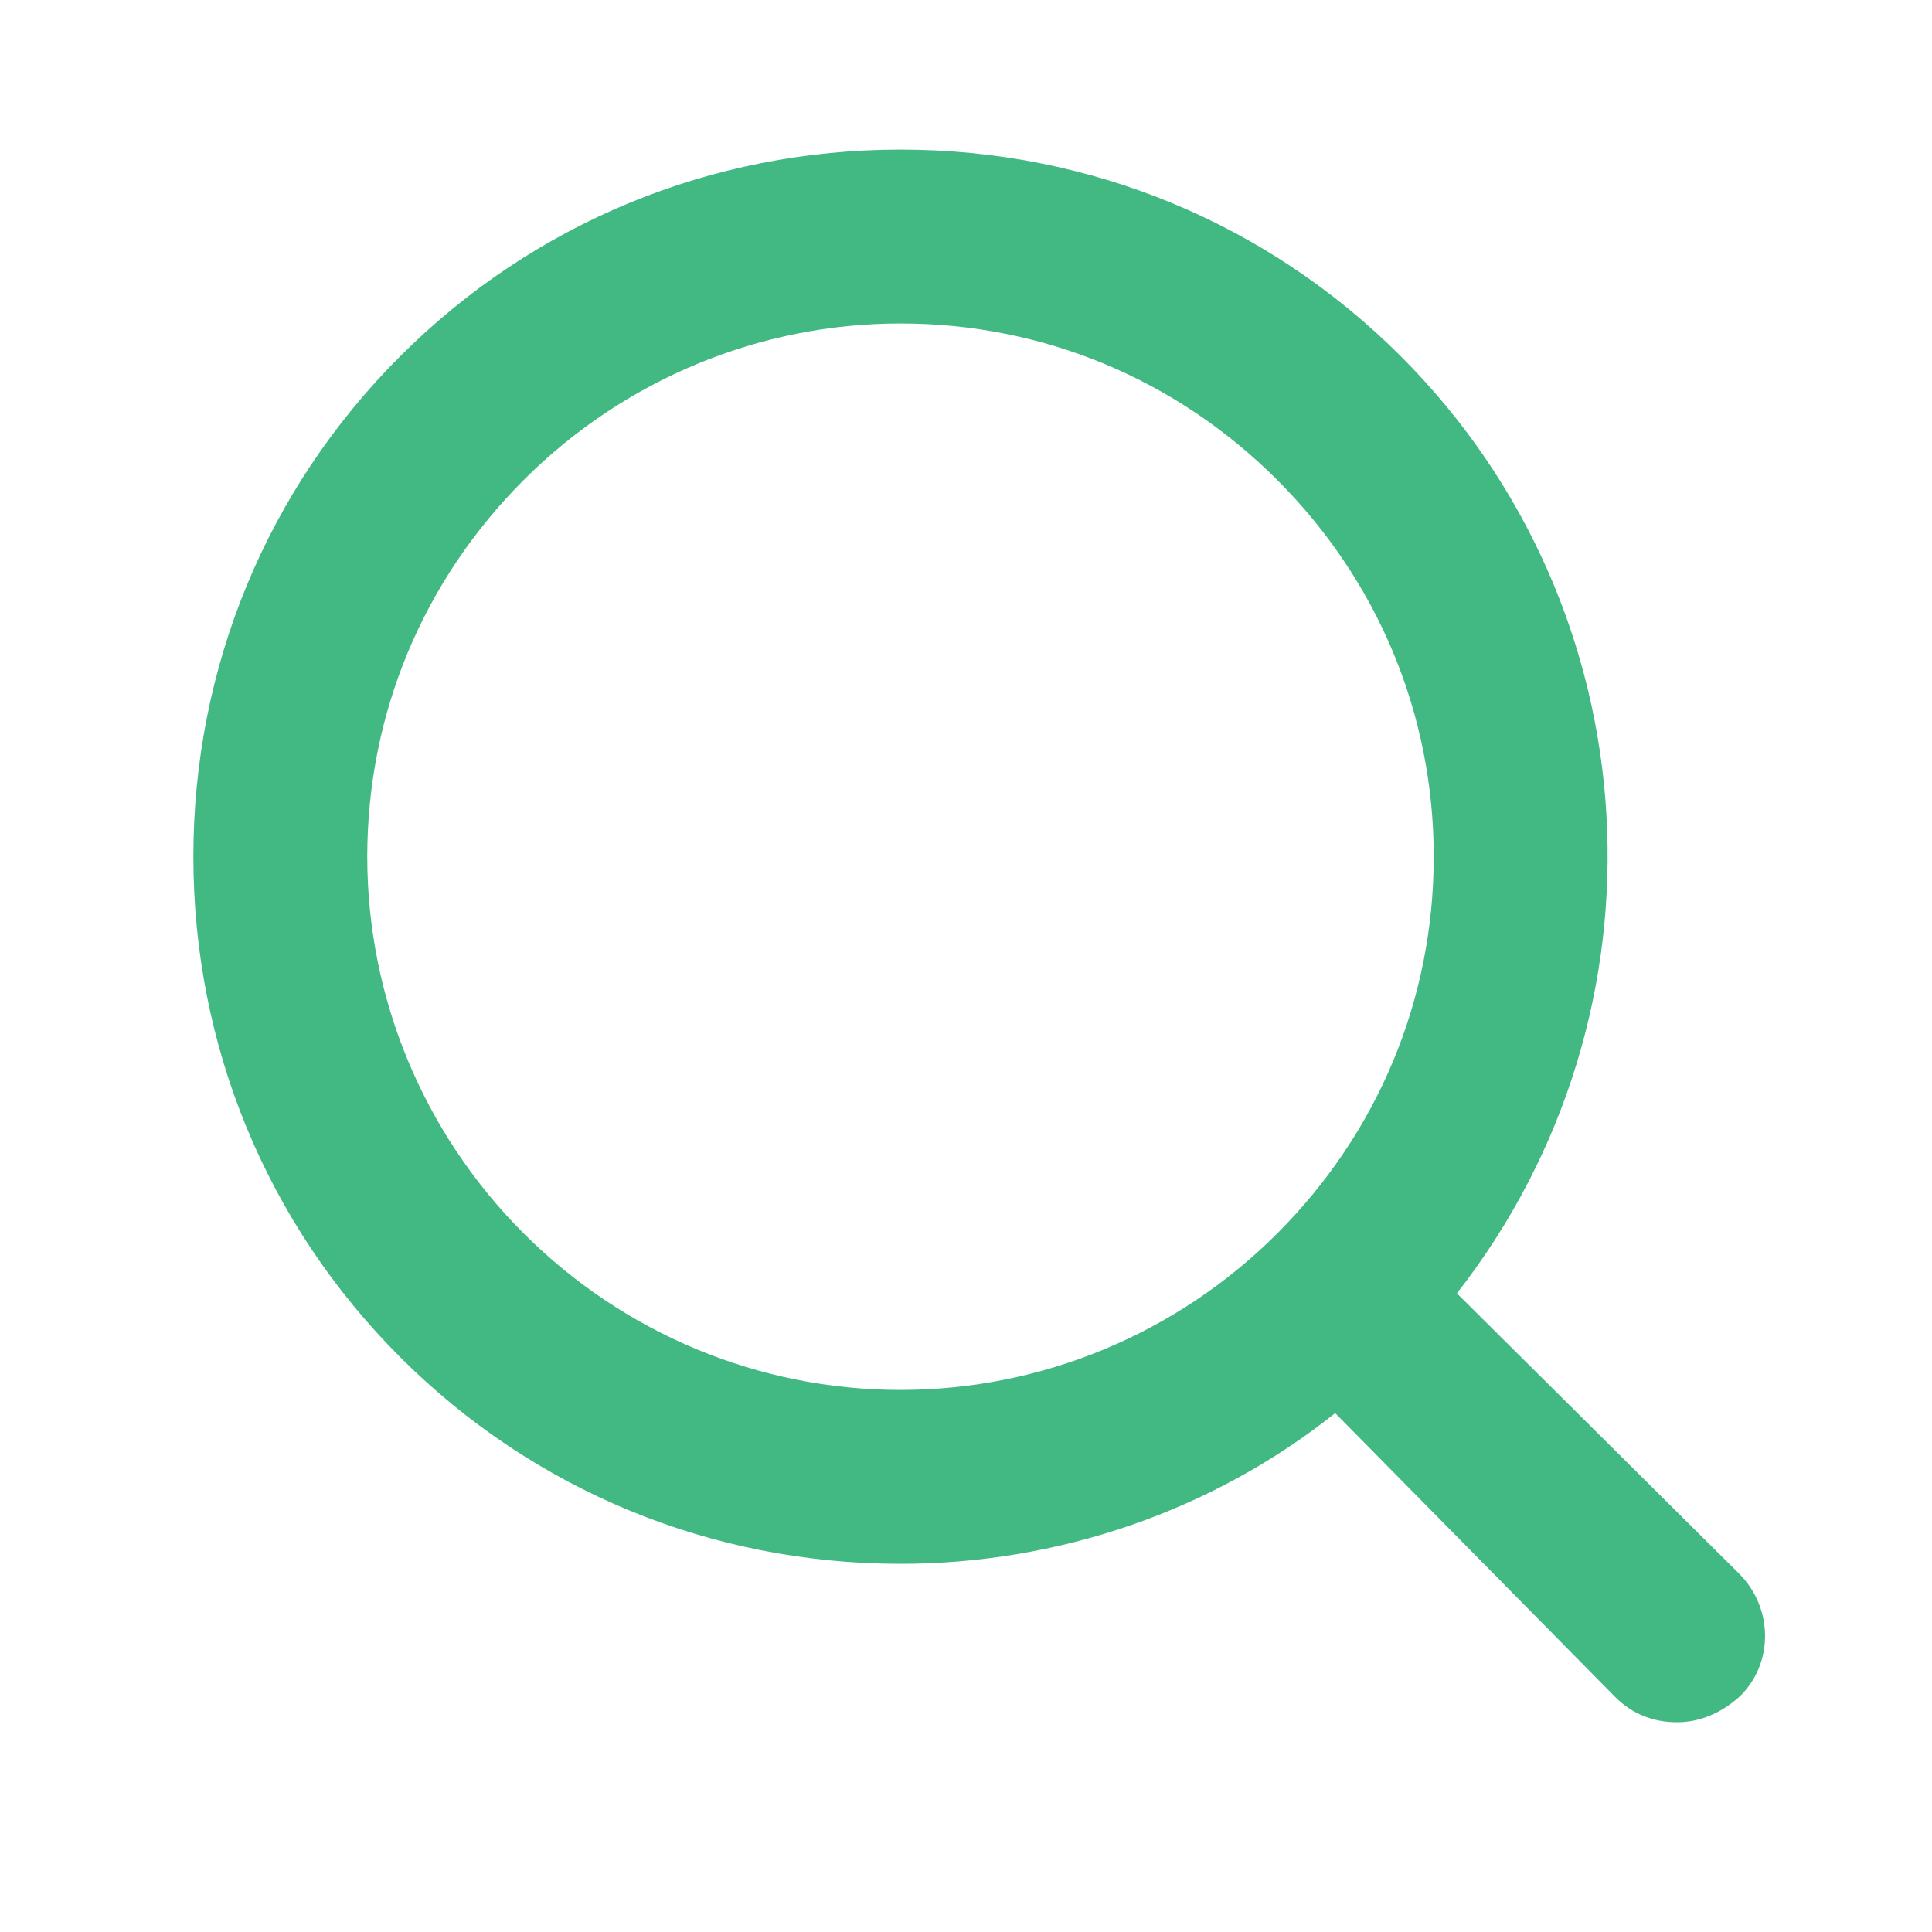
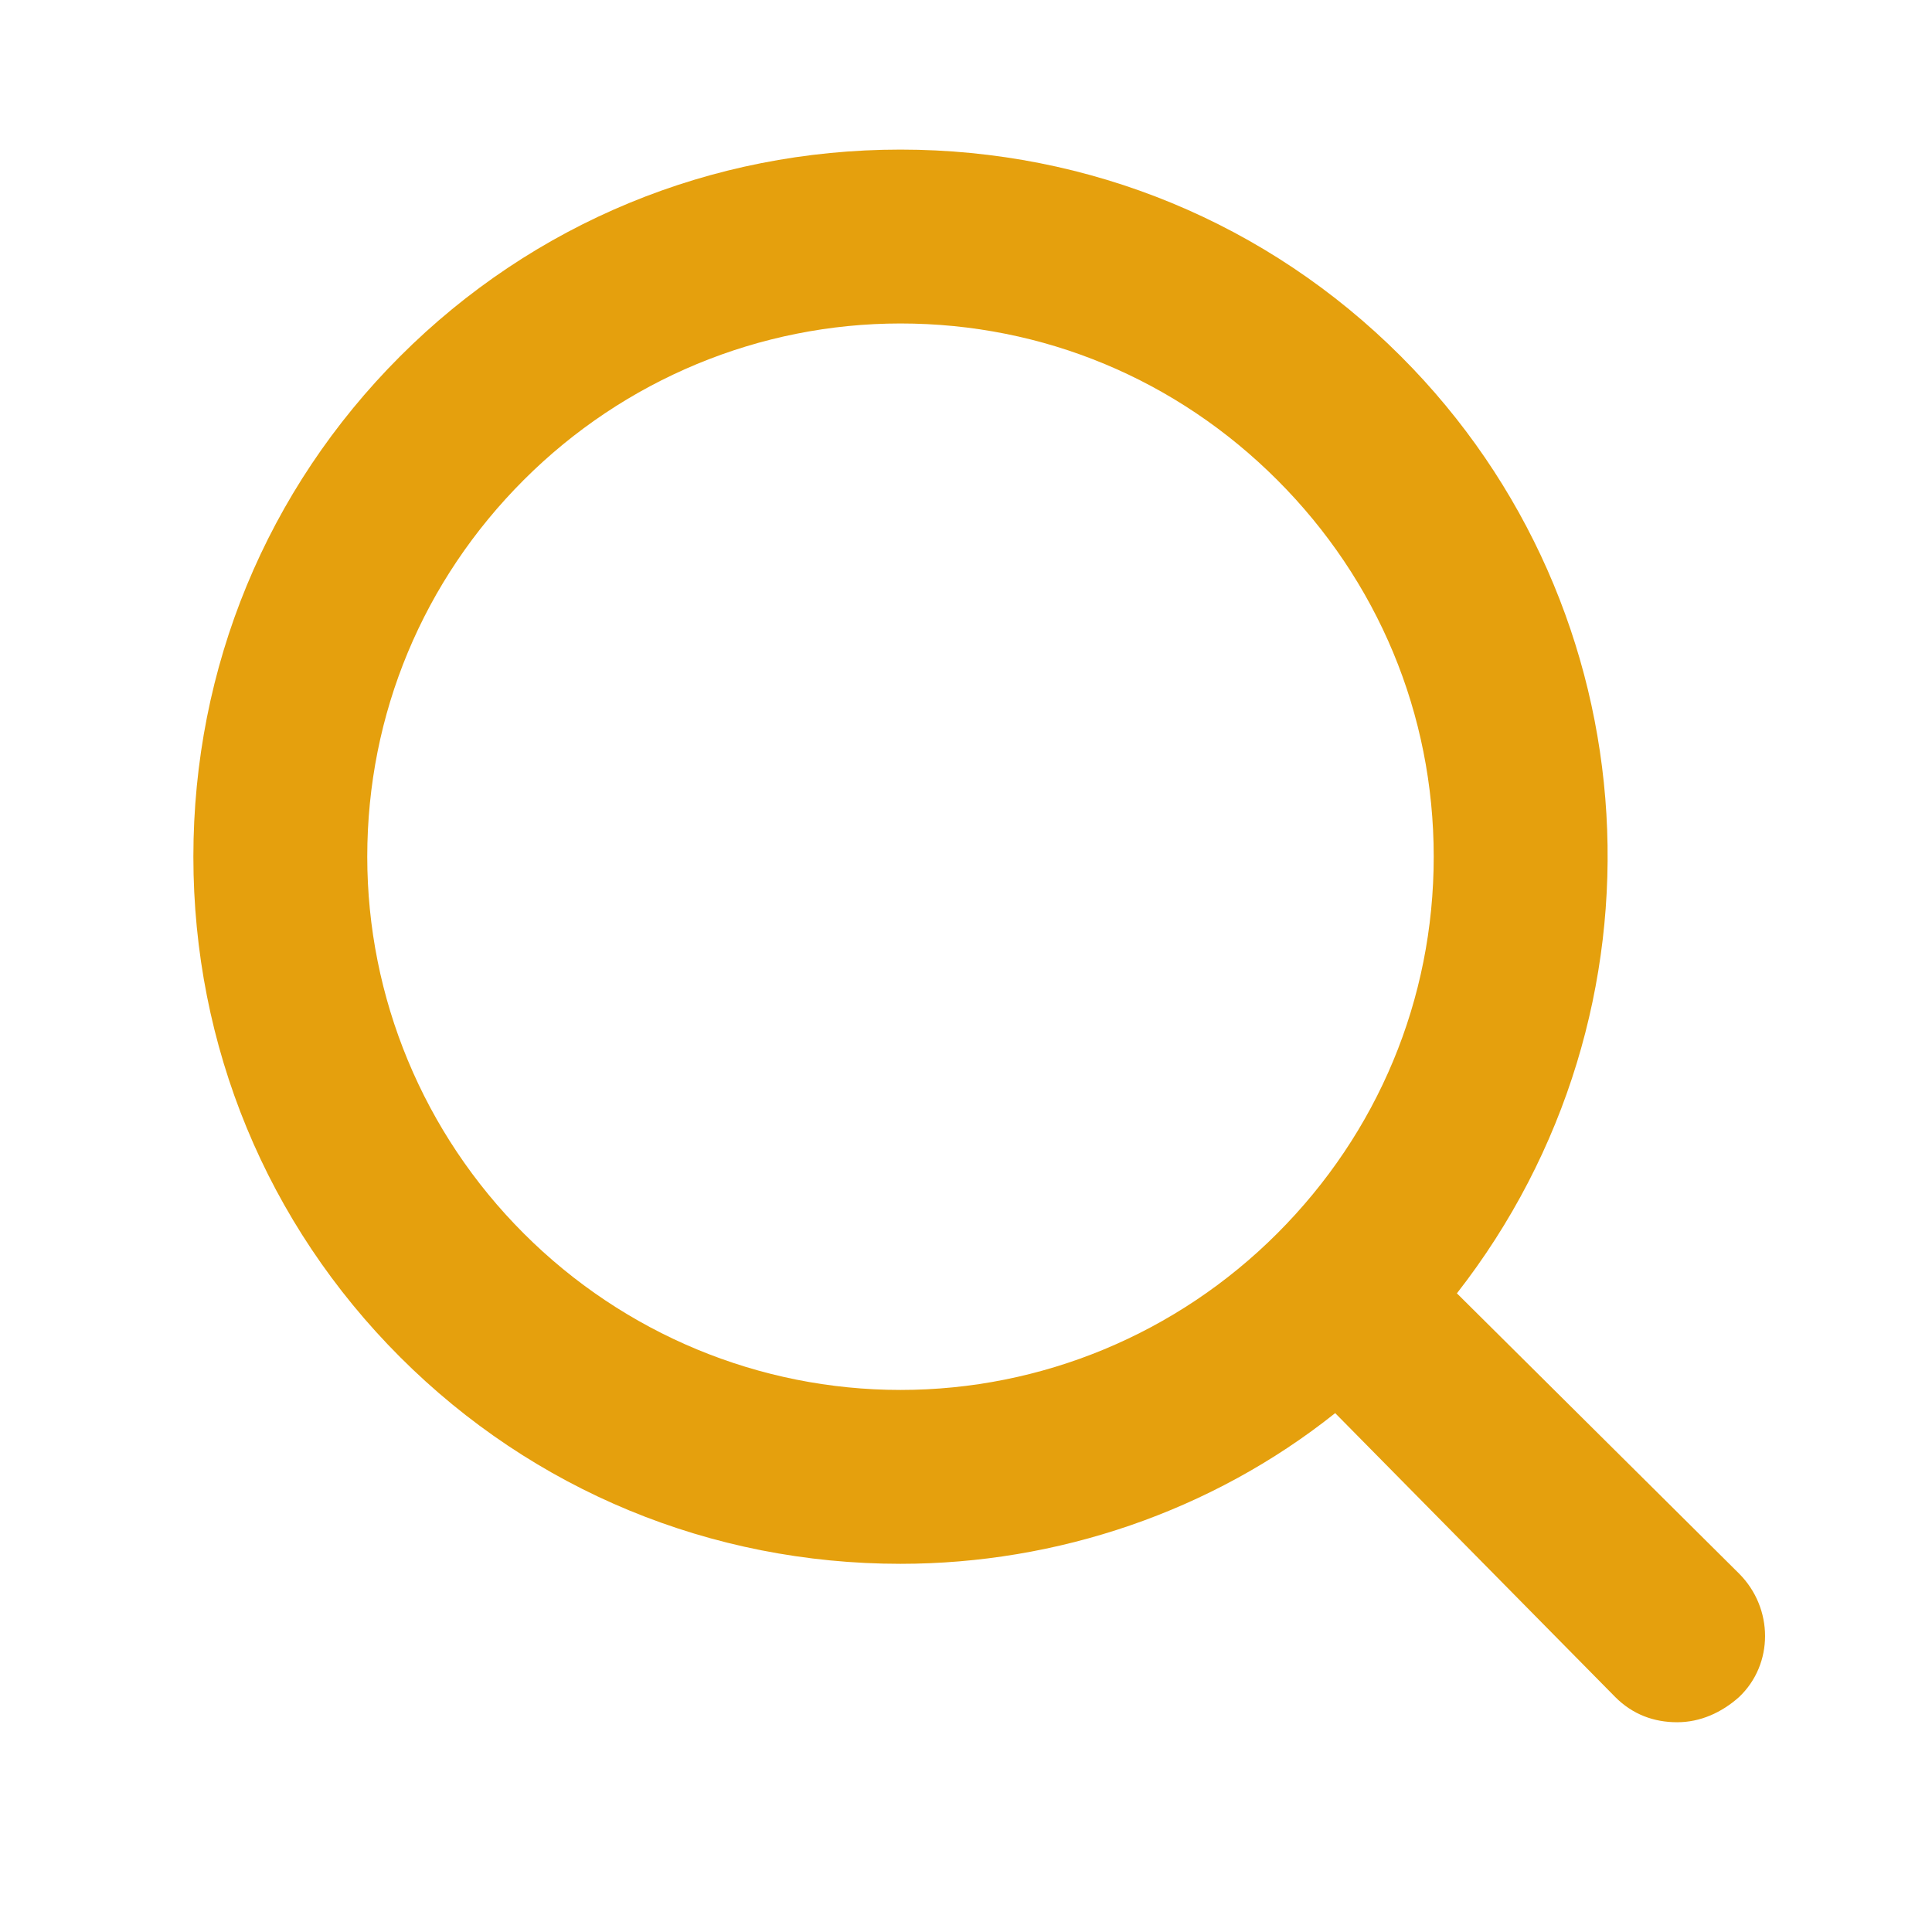
<svg xmlns="http://www.w3.org/2000/svg" width="100%" height="100%" viewBox="0 0 100 100" version="1.1" xml:space="preserve" style="fill-rule:evenodd;clip-rule:evenodd;stroke-linejoin:round;stroke-miterlimit:2;">
  <rect id="Artboard1" x="0" y="0" width="100" height="100" style="fill:none;" />
-   <path d="M90.009,81.443l-14.6,-14.5c11.4,-14.6 10.2,-35.4 -2.9,-48.5c-6.9,-6.9 -16.1,-10.7 -25.9,-10.7c-9.8,0 -19,3.8 -25.9,10.7c-6.9,6.9 -10.7,16.1 -10.7,25.9c0,9.8 3.8,19 10.7,25.9c6.9,6.9 16.1,10.7 25.9,10.7c8.1,0 16.1,-2.7 22.5,-7.8l14.5,14.7c0.9,0.9 2,1.3 3.2,1.3c1.2,0 2.3,-0.5 3.2,-1.3c1.8,-1.7 1.8,-4.6 0,-6.4Zm-15.8,-37.1c0,7.4 -2.9,14.3 -8.1,19.5c-5.2,5.2 -12.2,8.1 -19.5,8.1c-7.3,0 -14.3,-2.9 -19.5,-8.1c-5.2,-5.2 -8.1,-12.2 -8.1,-19.5c0,-7.4 2.9,-14.3 8.1,-19.5c5.2,-5.2 12.2,-8.1 19.5,-8.1c7.4,0 14.3,2.9 19.5,8.1c5.2,5.2 8.1,12.1 8.1,19.5Z" style="fill:#42b983;fill-rule:nonzero;" />
+   <path d="M90.009,81.443l-14.6,-14.5c11.4,-14.6 10.2,-35.4 -2.9,-48.5c-6.9,-6.9 -16.1,-10.7 -25.9,-10.7c-9.8,0 -19,3.8 -25.9,10.7c-6.9,6.9 -10.7,16.1 -10.7,25.9c0,9.8 3.8,19 10.7,25.9c6.9,6.9 16.1,10.7 25.9,10.7c8.1,0 16.1,-2.7 22.5,-7.8l14.5,14.7c0.9,0.9 2,1.3 3.2,1.3c1.2,0 2.3,-0.5 3.2,-1.3c1.8,-1.7 1.8,-4.6 0,-6.4Zm-15.8,-37.1c0,7.4 -2.9,14.3 -8.1,19.5c-5.2,5.2 -12.2,8.1 -19.5,8.1c-7.3,0 -14.3,-2.9 -19.5,-8.1c-5.2,-5.2 -8.1,-12.2 -8.1,-19.5c0,-7.4 2.9,-14.3 8.1,-19.5c5.2,-5.2 12.2,-8.1 19.5,-8.1c7.4,0 14.3,2.9 19.5,8.1c5.2,5.2 8.1,12.1 8.1,19.5Z" style="fill:#e5a00d;fill-rule:nonzero;" />
</svg>
